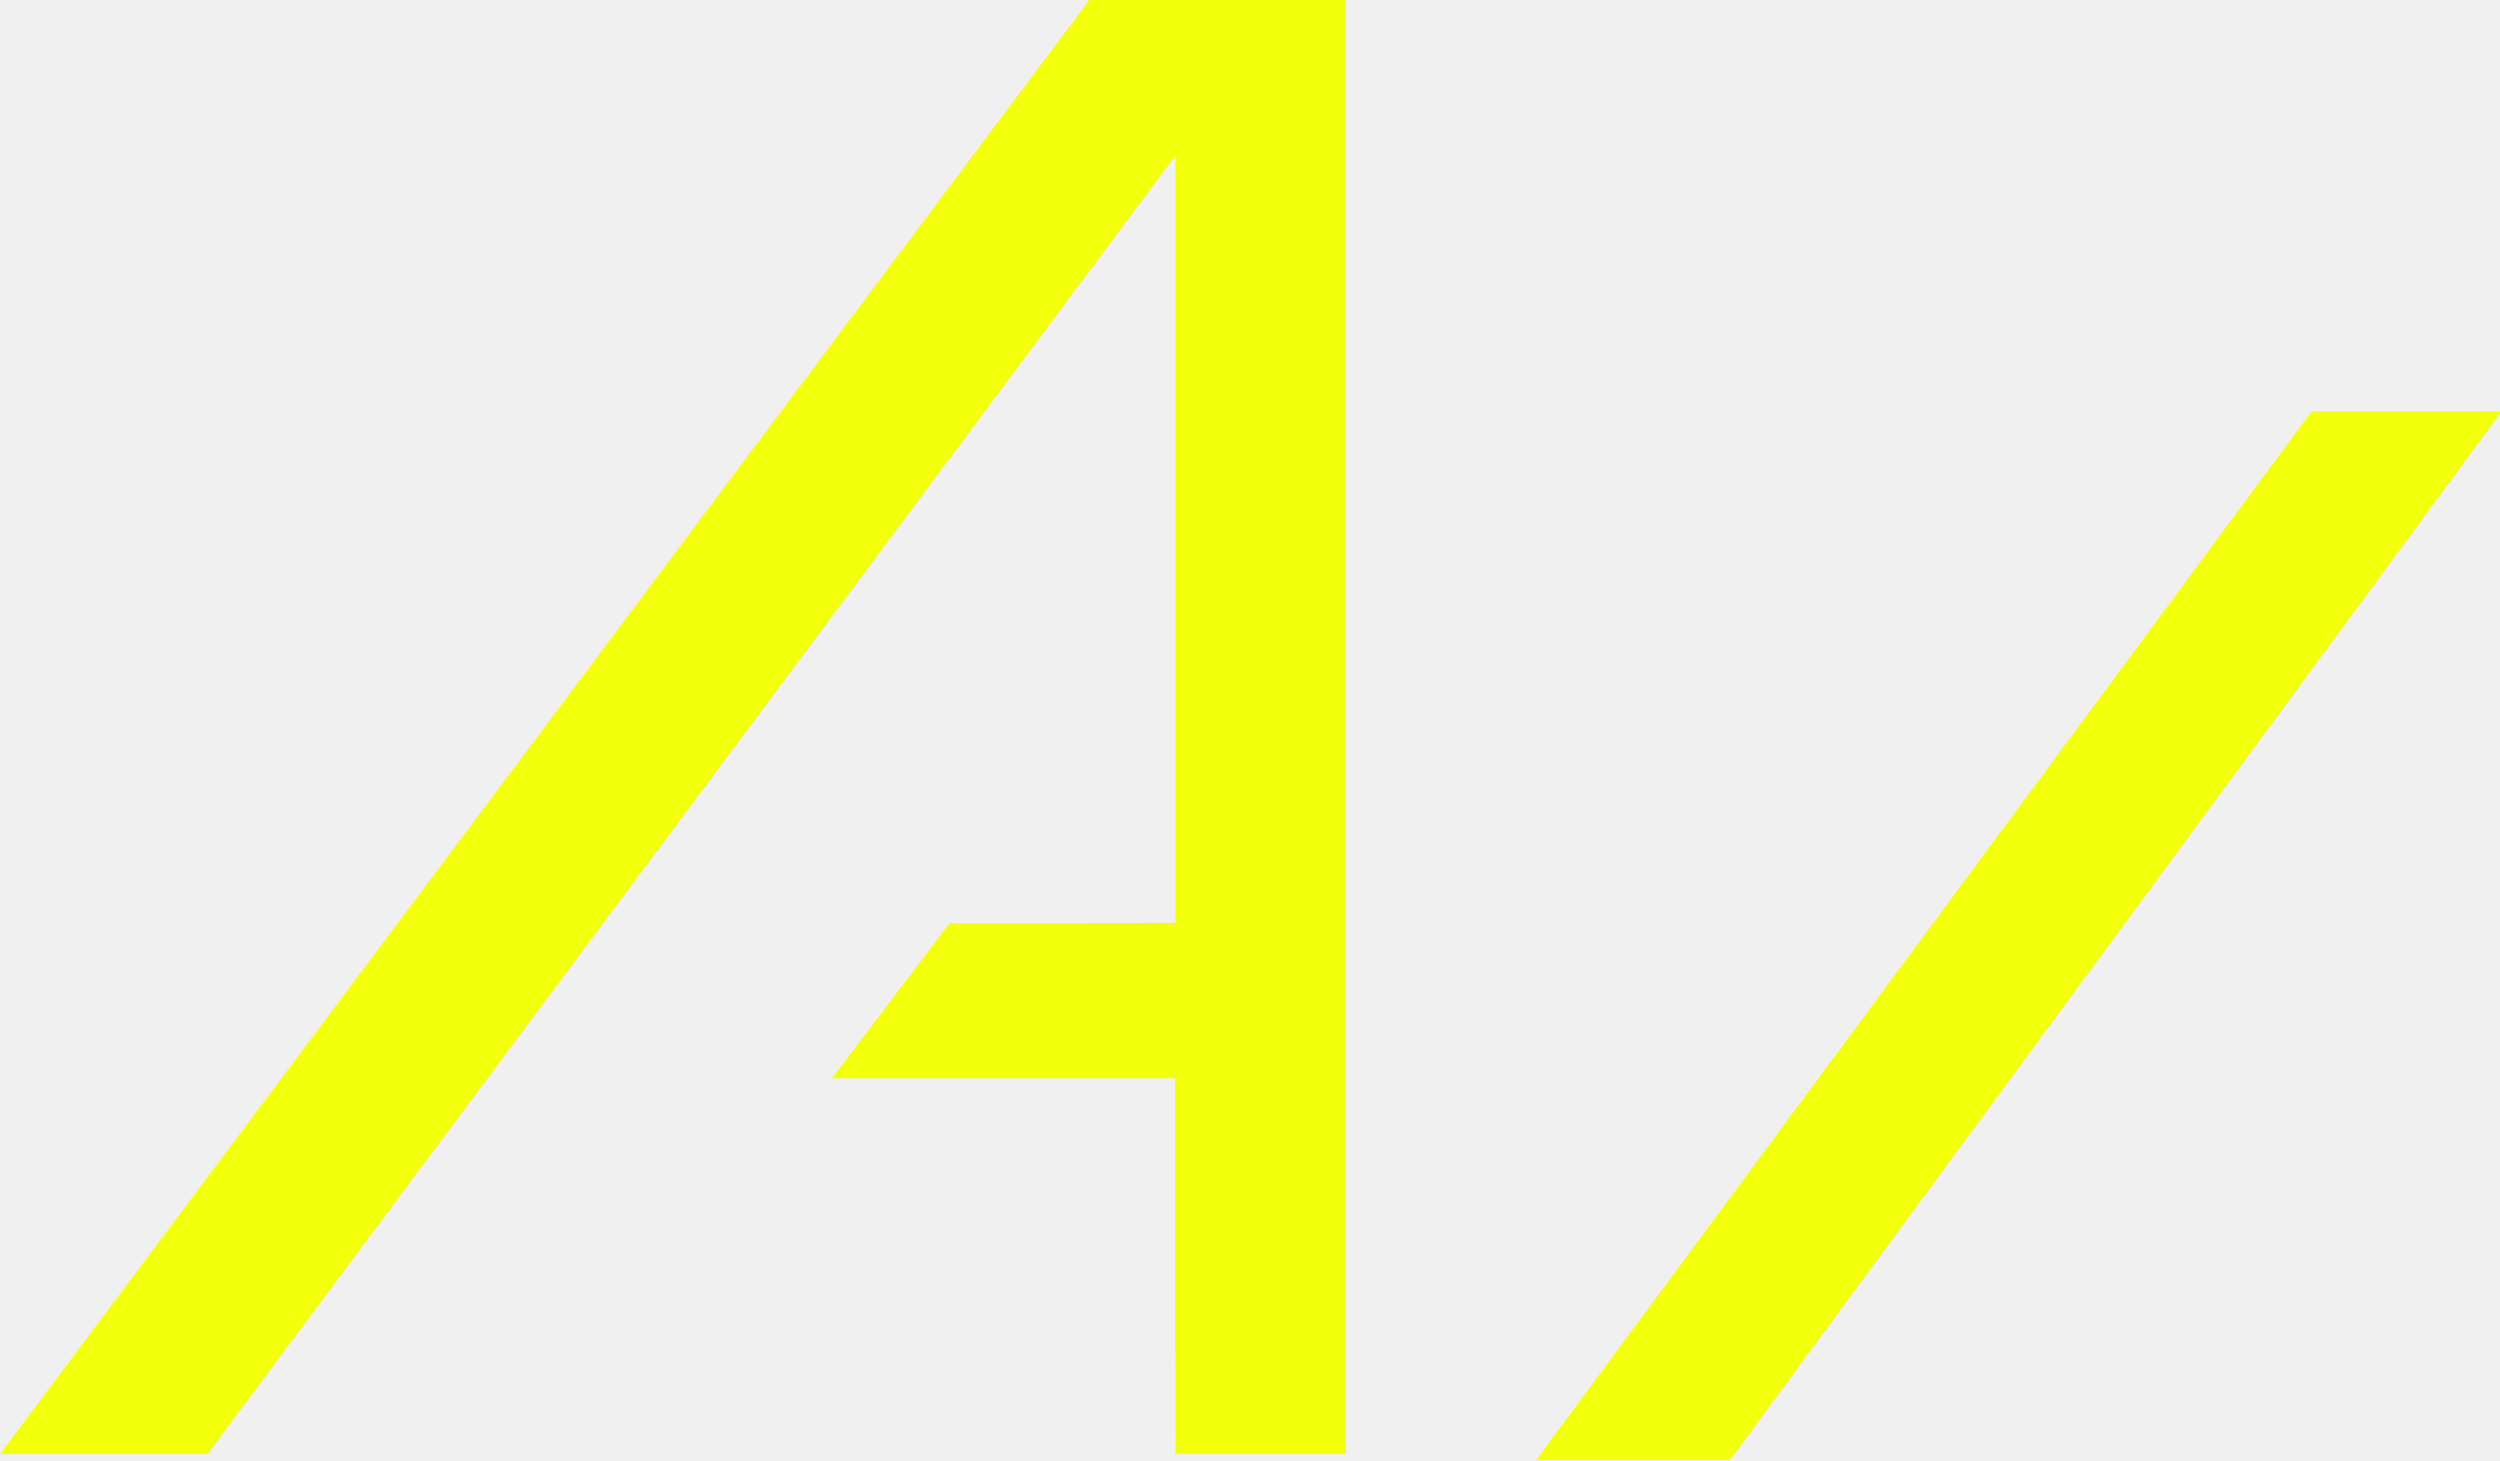
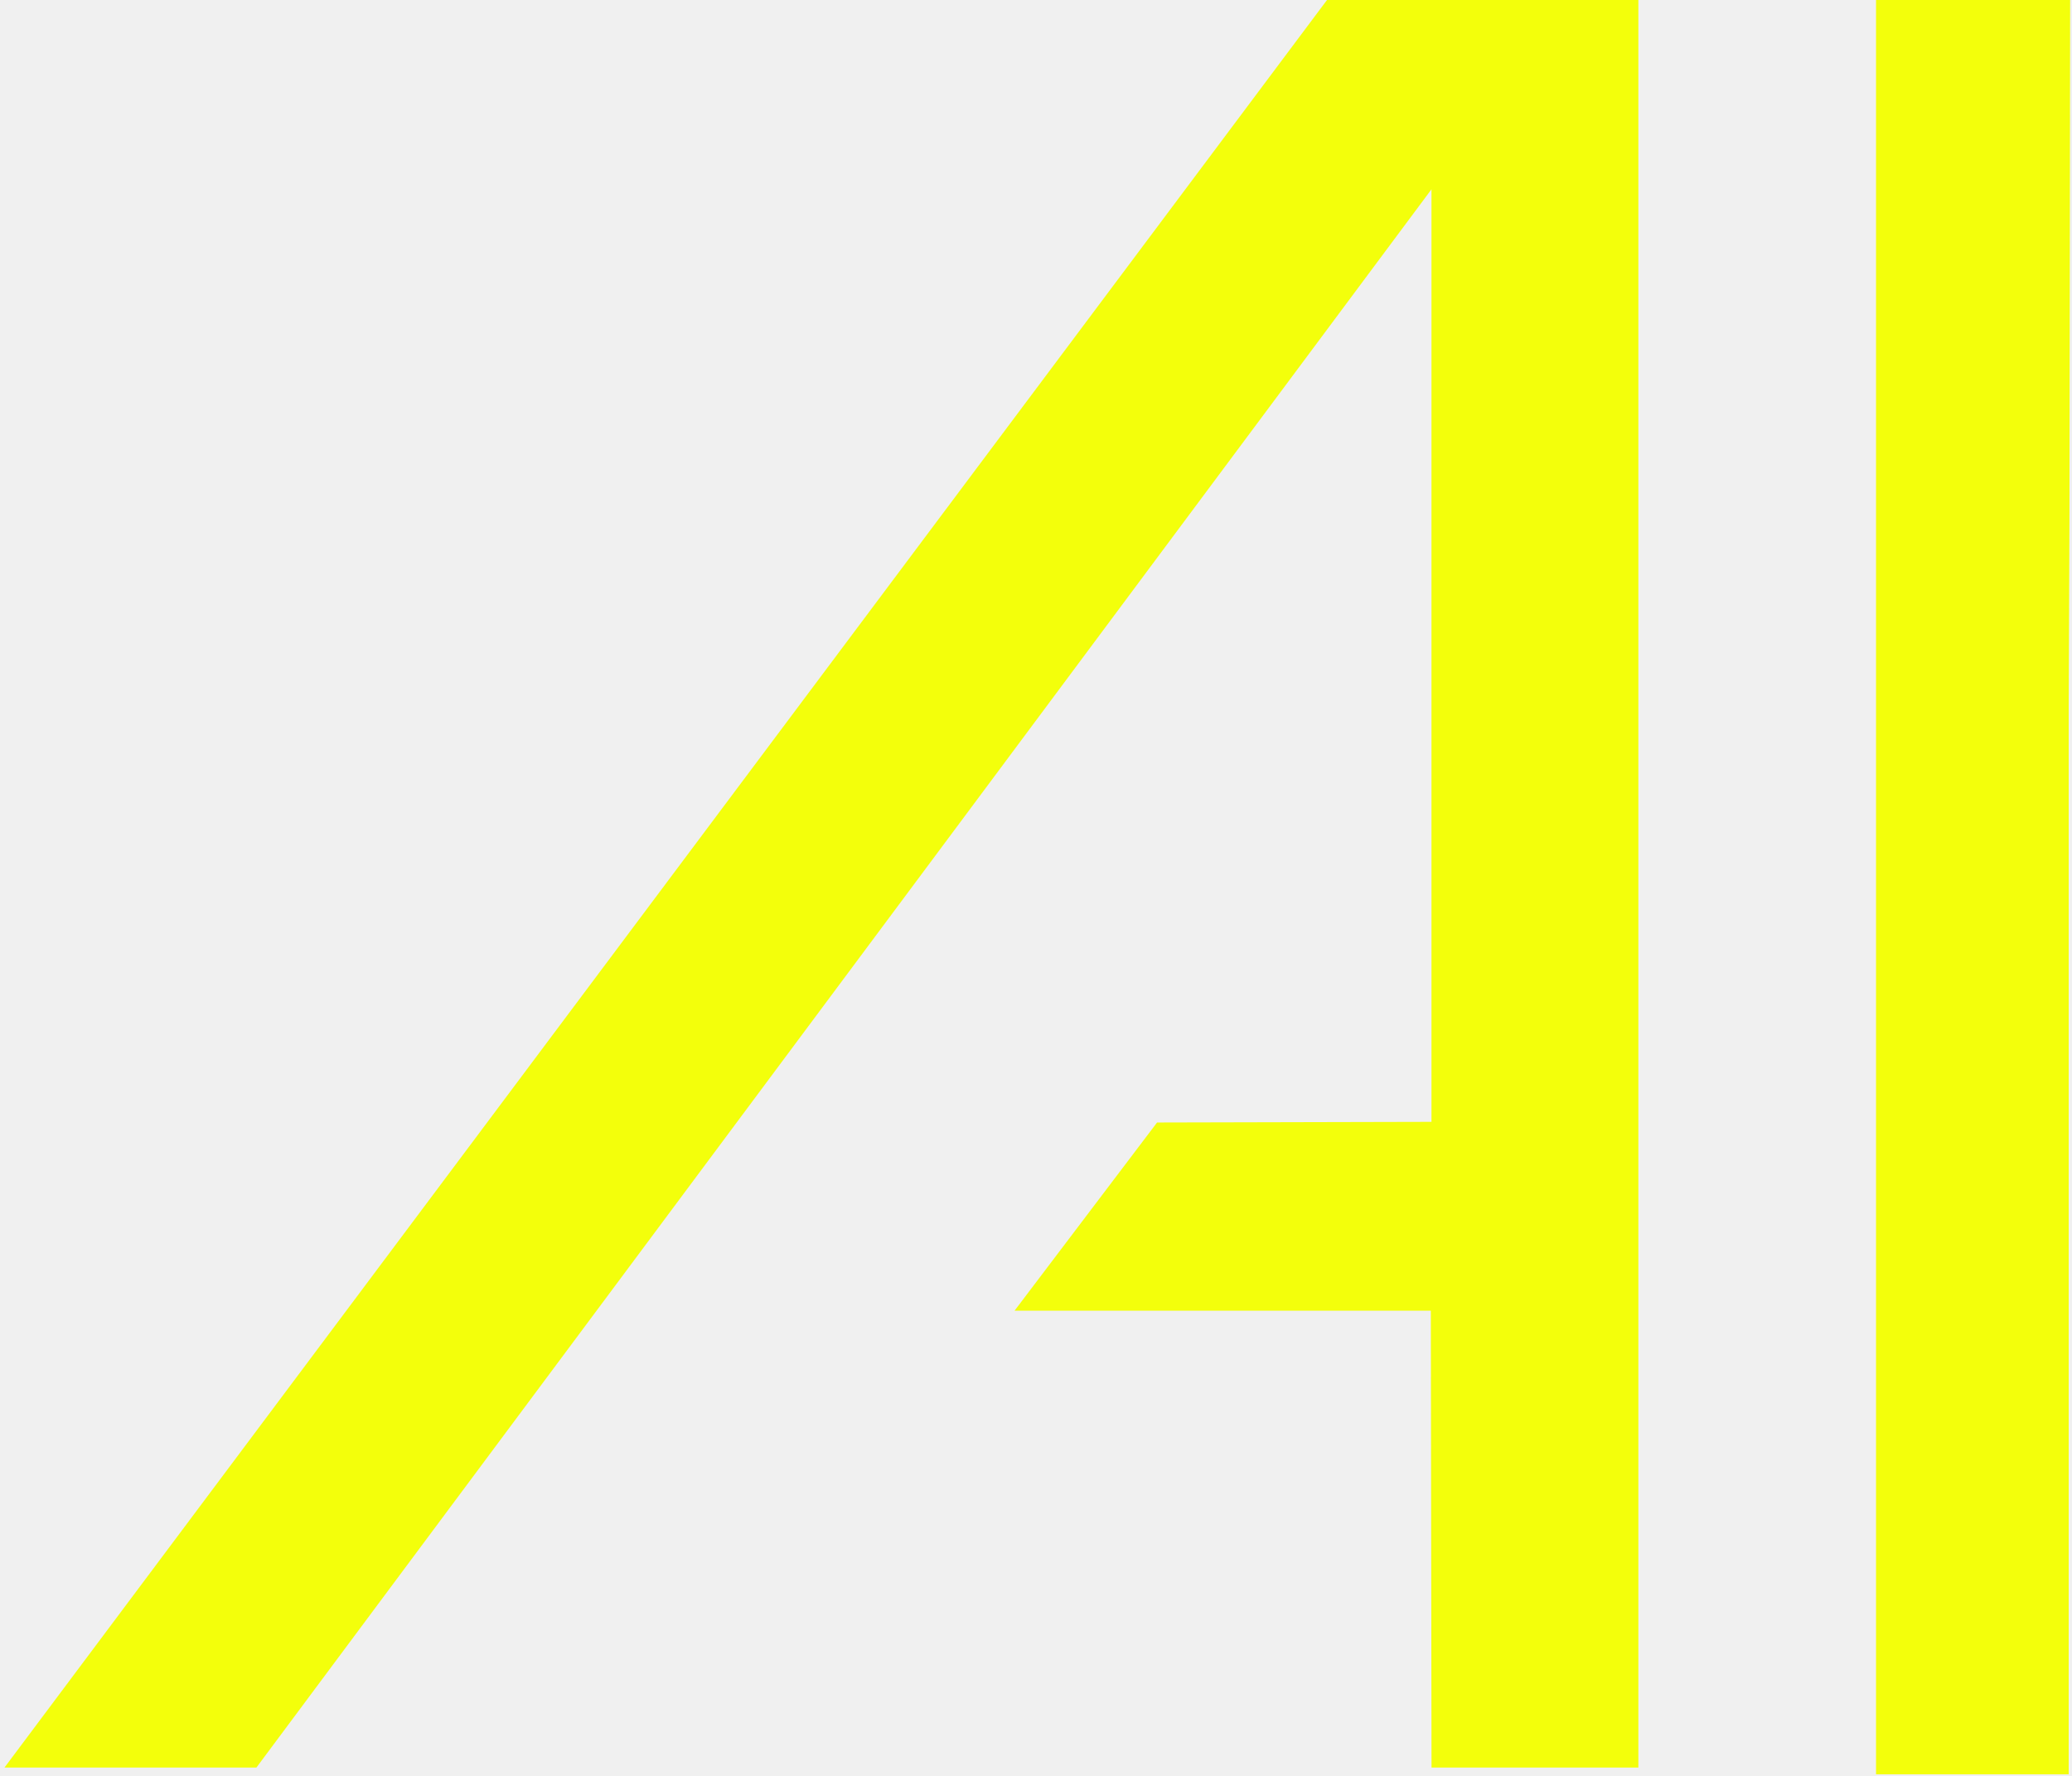
- <svg xmlns="http://www.w3.org/2000/svg" width="678" height="396" viewBox="0 0 678 396" fill="none">
-   <g clip-path="url(#clip0_94_69)">
-     <path d="M365.006 394.342H318.798L318.641 292.419H272.142H225.643L257.483 250.433L318.786 250.288V42.235L56.282 394.342H0L295.447 0H365.006V394.342Z" fill="#F3FF0B" />
-     <path fill-rule="evenodd" clip-rule="evenodd" d="M678.435 111.616L467.5 398.26H414.905L626.883 111.616H678.435Z" fill="#F3FF0B" />
-   </g>
-   <defs>
-     <clipPath id="clip0_94_69">
-       <rect width="678" height="396" fill="white" />
-     </clipPath>
-   </defs>
+ <svg xmlns="http://www.w3.org/2000/svg" width="462" height="396" viewBox="0 0 462 396" fill="none">
+   <path d="M365.312 394.137H319.192L319.035 292.267H272.625H226.214L257.994 250.303L319.18 250.158V42.213L57.175 394.137H1L295.885 0H365.312V394.137Z" fill="#F3FF0B" />
+   <path fill-rule="evenodd" clip-rule="evenodd" d="M461.431 115.992L461.585 0H418.304V395.643H461.265V158.101L461.431 115.992Z" fill="#F3FF0B" />
</svg>
